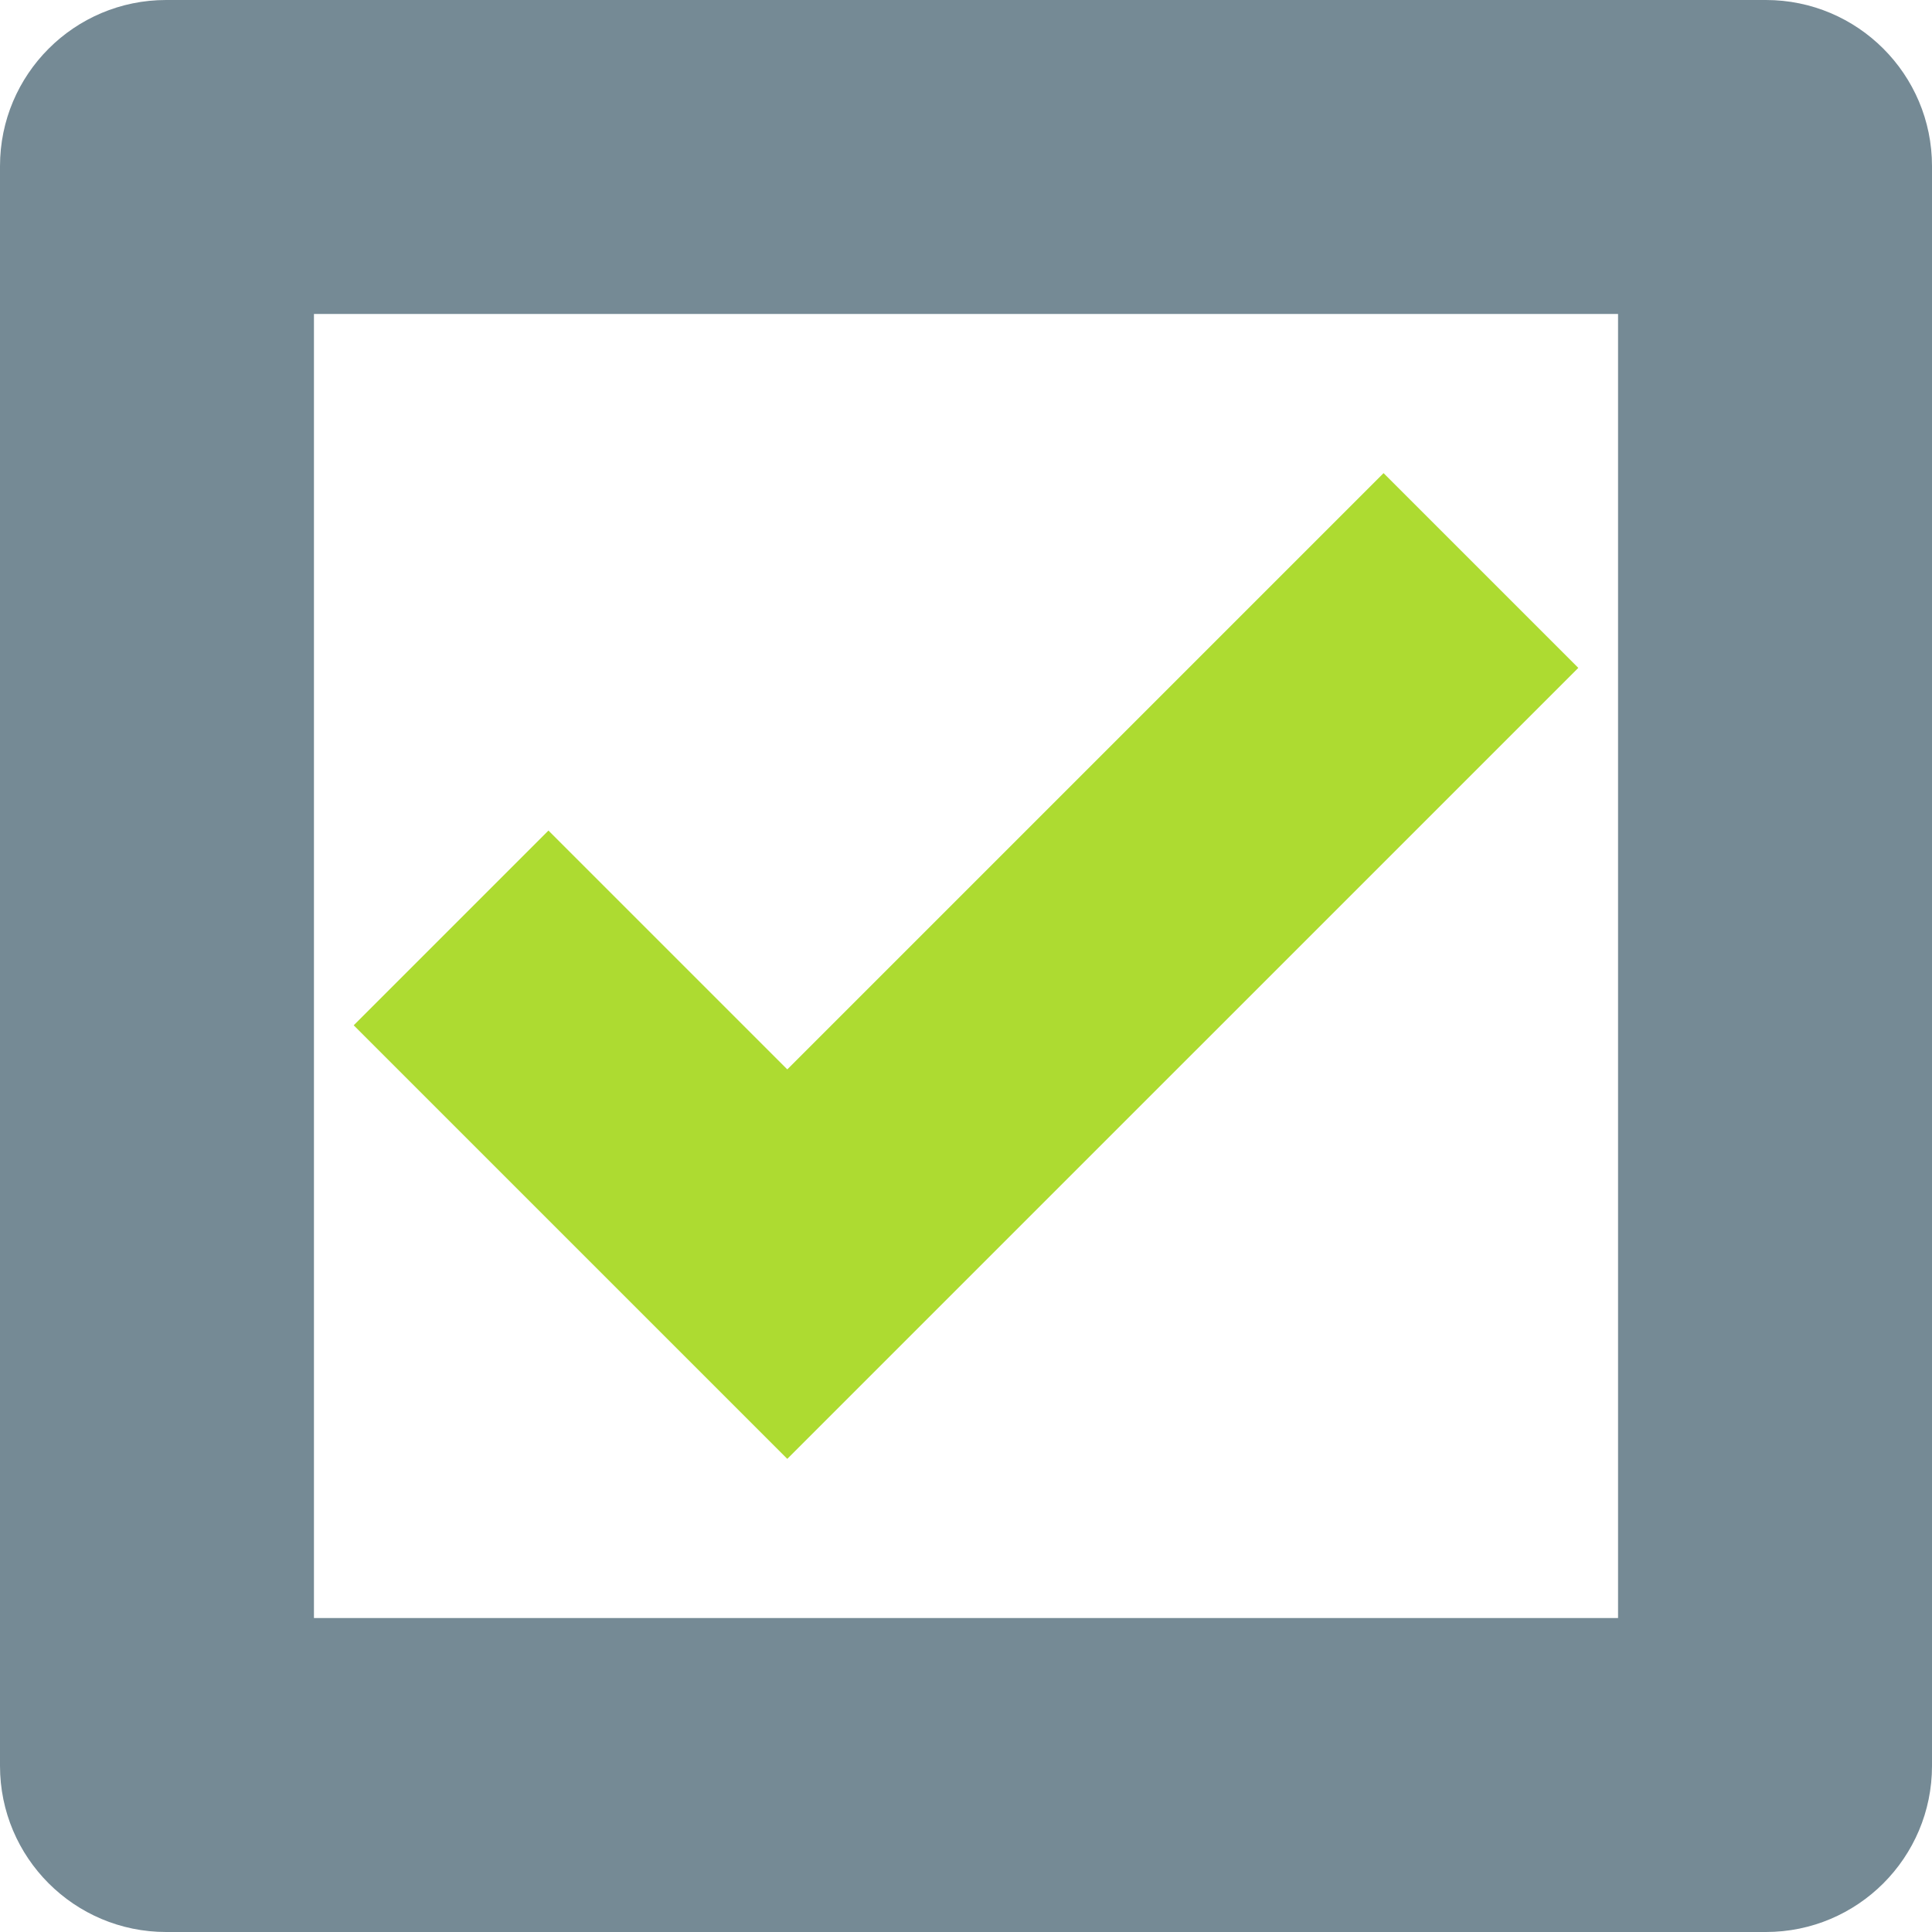
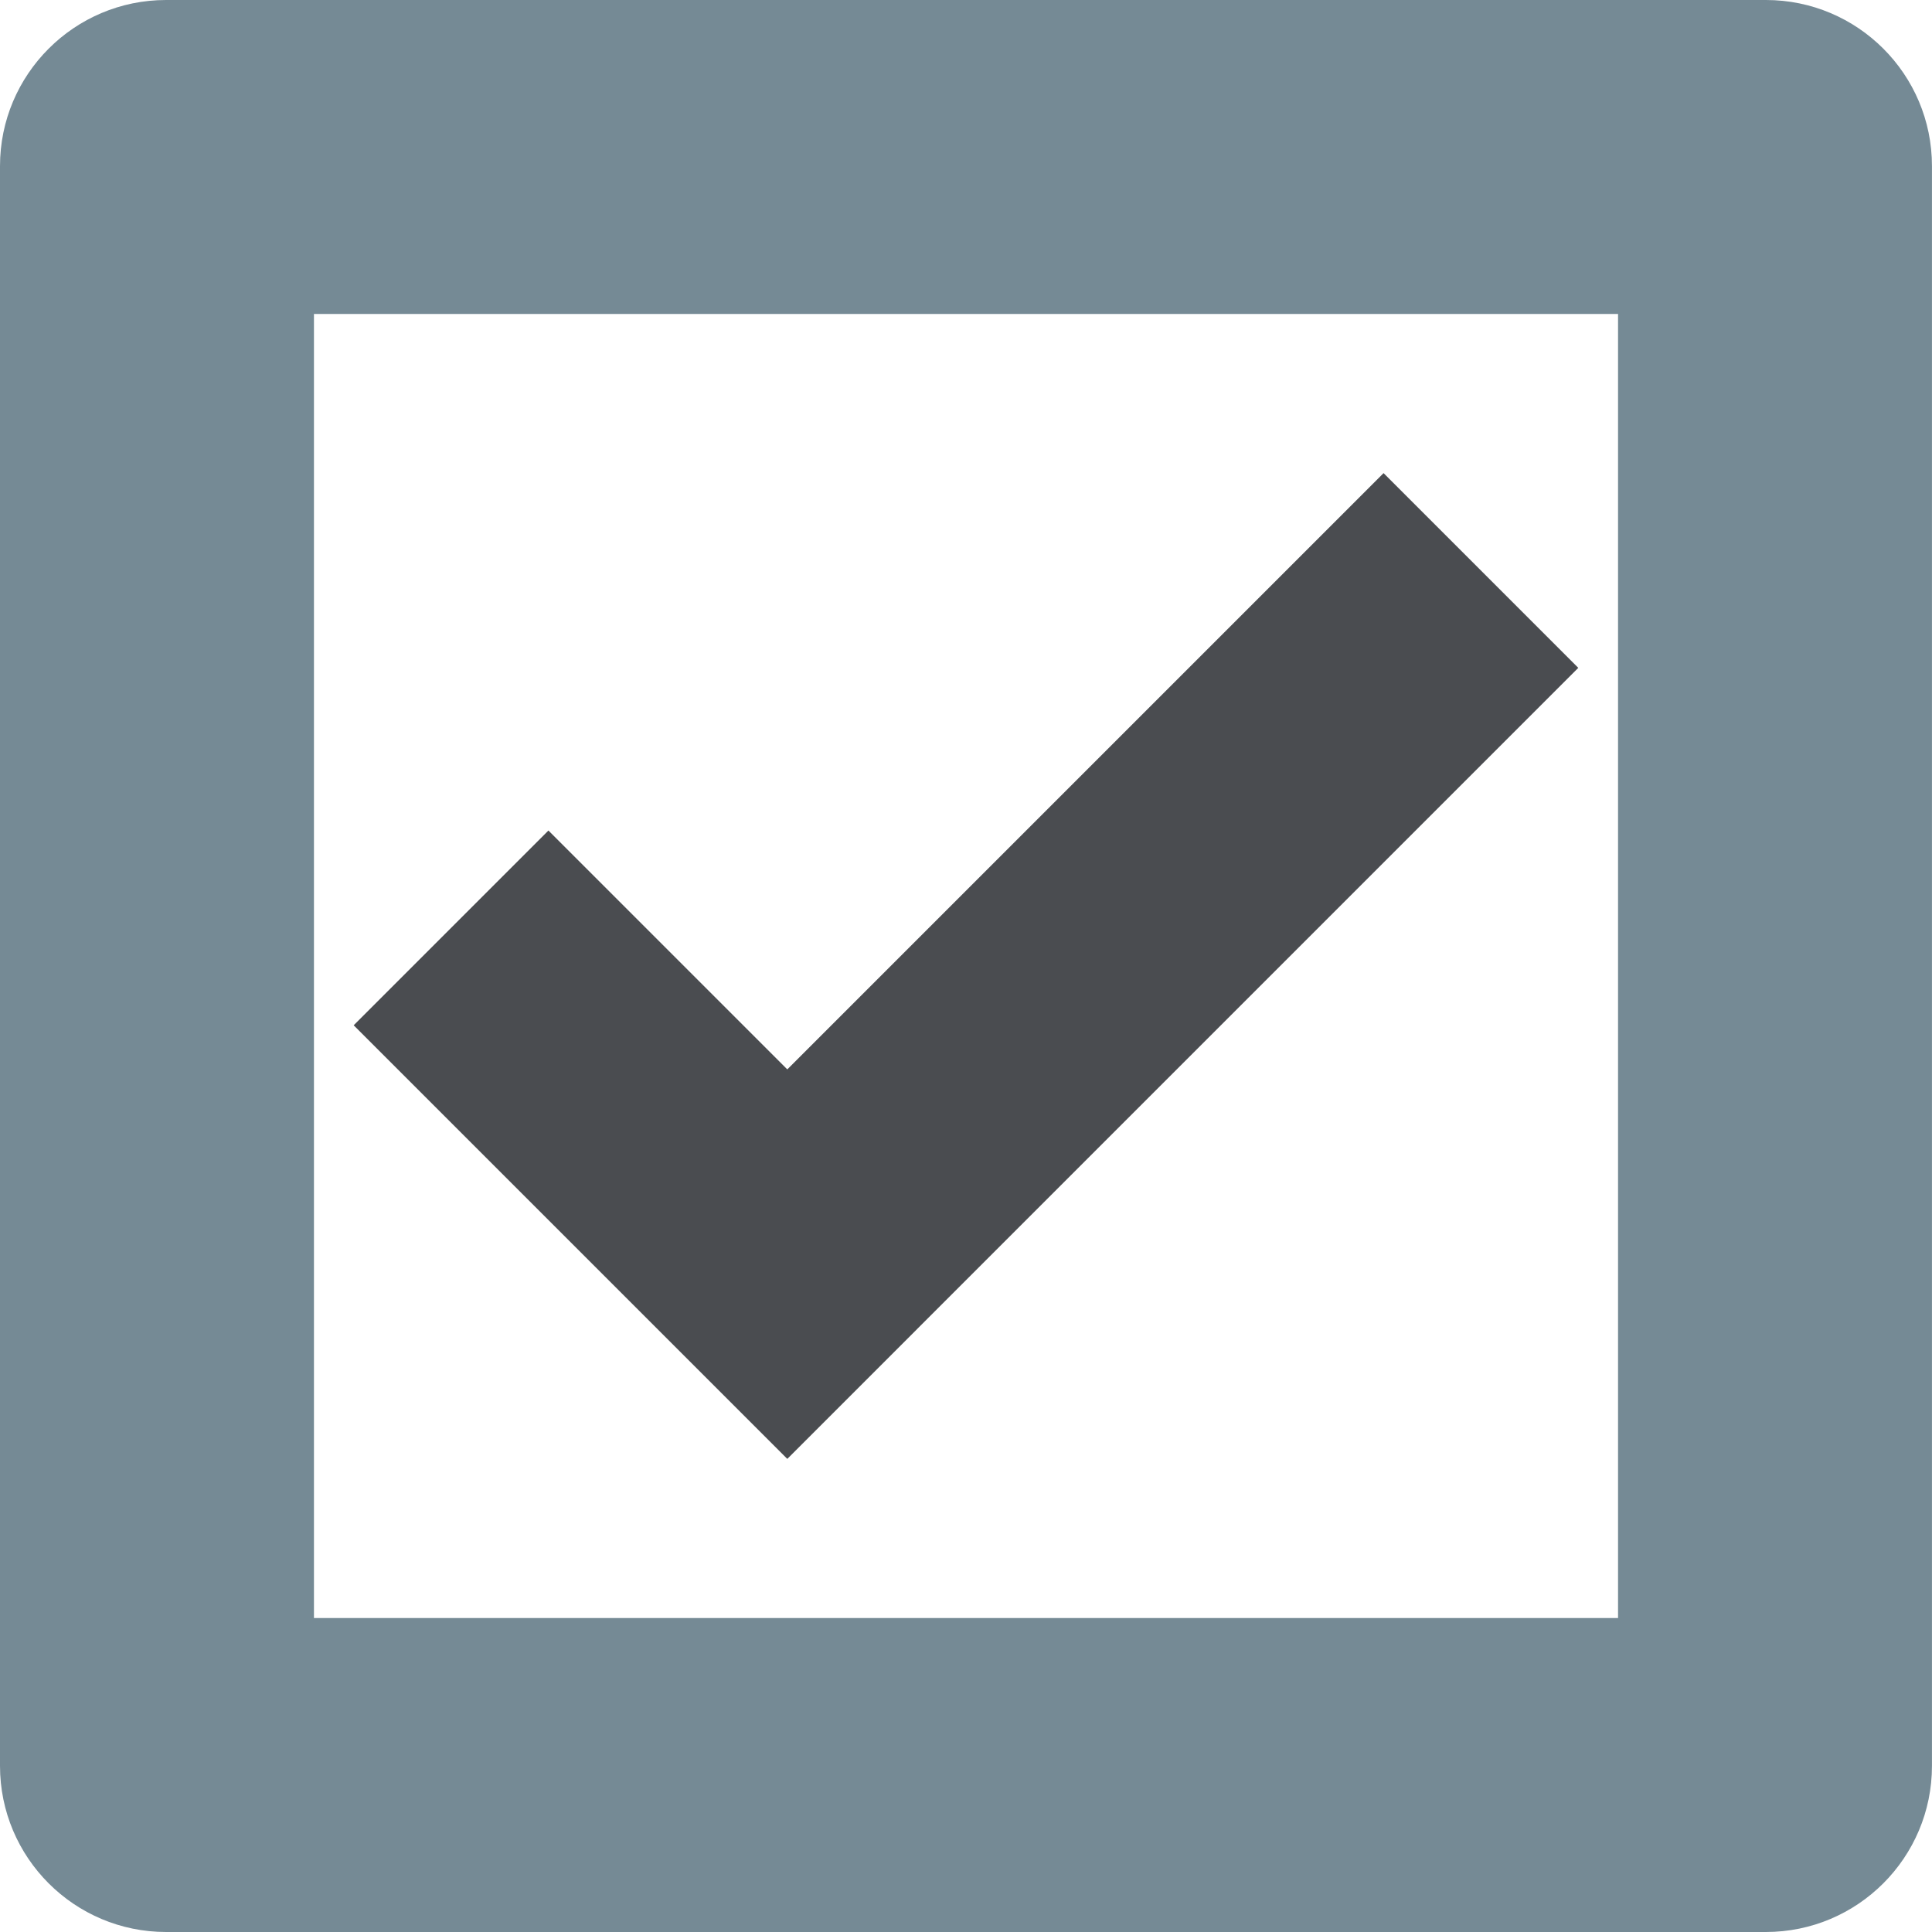
- <svg xmlns="http://www.w3.org/2000/svg" version="1.0" id="Calque_1" x="0px" y="0px" viewBox="0 0 4000 4000" style="enable-background:new 0 0 4000 4000;" xml:space="preserve">
+ <svg xmlns="http://www.w3.org/2000/svg" version="1.0" id="Calque_1" x="0px" y="0px" viewBox="0 0 512 512" style="enable-background:new 0 0 512 512;" xml:space="preserve">
  <g>
-     <path style="fill:#758a95;" d="M3350,650v2700H650V650H3350 M3656.07,0H343.93C153.98,0,0,153.98,0,343.93v3312.15   C0,3846.02,153.98,4000,343.93,4000h3312.15c189.95,0,343.93-153.98,343.93-343.93V343.93C4000,153.98,3846.02,0,3656.07,0   L3656.07,0z" />
+     <path style="fill:#758a95;" d="M428.8,83.2v345.6H83.2V83.2H428.8 M467.98,0H44.02C19.71,0,0,19.71,0,44.02v423.95   C0,492.29,19.71,512,44.02,512h423.95c24.31,0,44.02-19.71,44.02-44.02V44.02C512,19.71,492.29,0,467.98,0L467.98,0z" />
  </g>
-   <polygon style="fill:#ADDB31;" points="3267.7,1382.76 1630.01,3020.44 1226.82,2617.25 1226.8,2617.26 732.3,2122.76   1135.5,1719.56 1630,2214.06 2864.5,979.56 " />
+   <polygon style="fill:#4a4c50;" points="418.26,176.99 208.64,386.62 157.03,335.01 157.03,335.01 93.73,271.71 145.34,220.1   208.64,283.4 366.66,125.38 " />
</svg>
